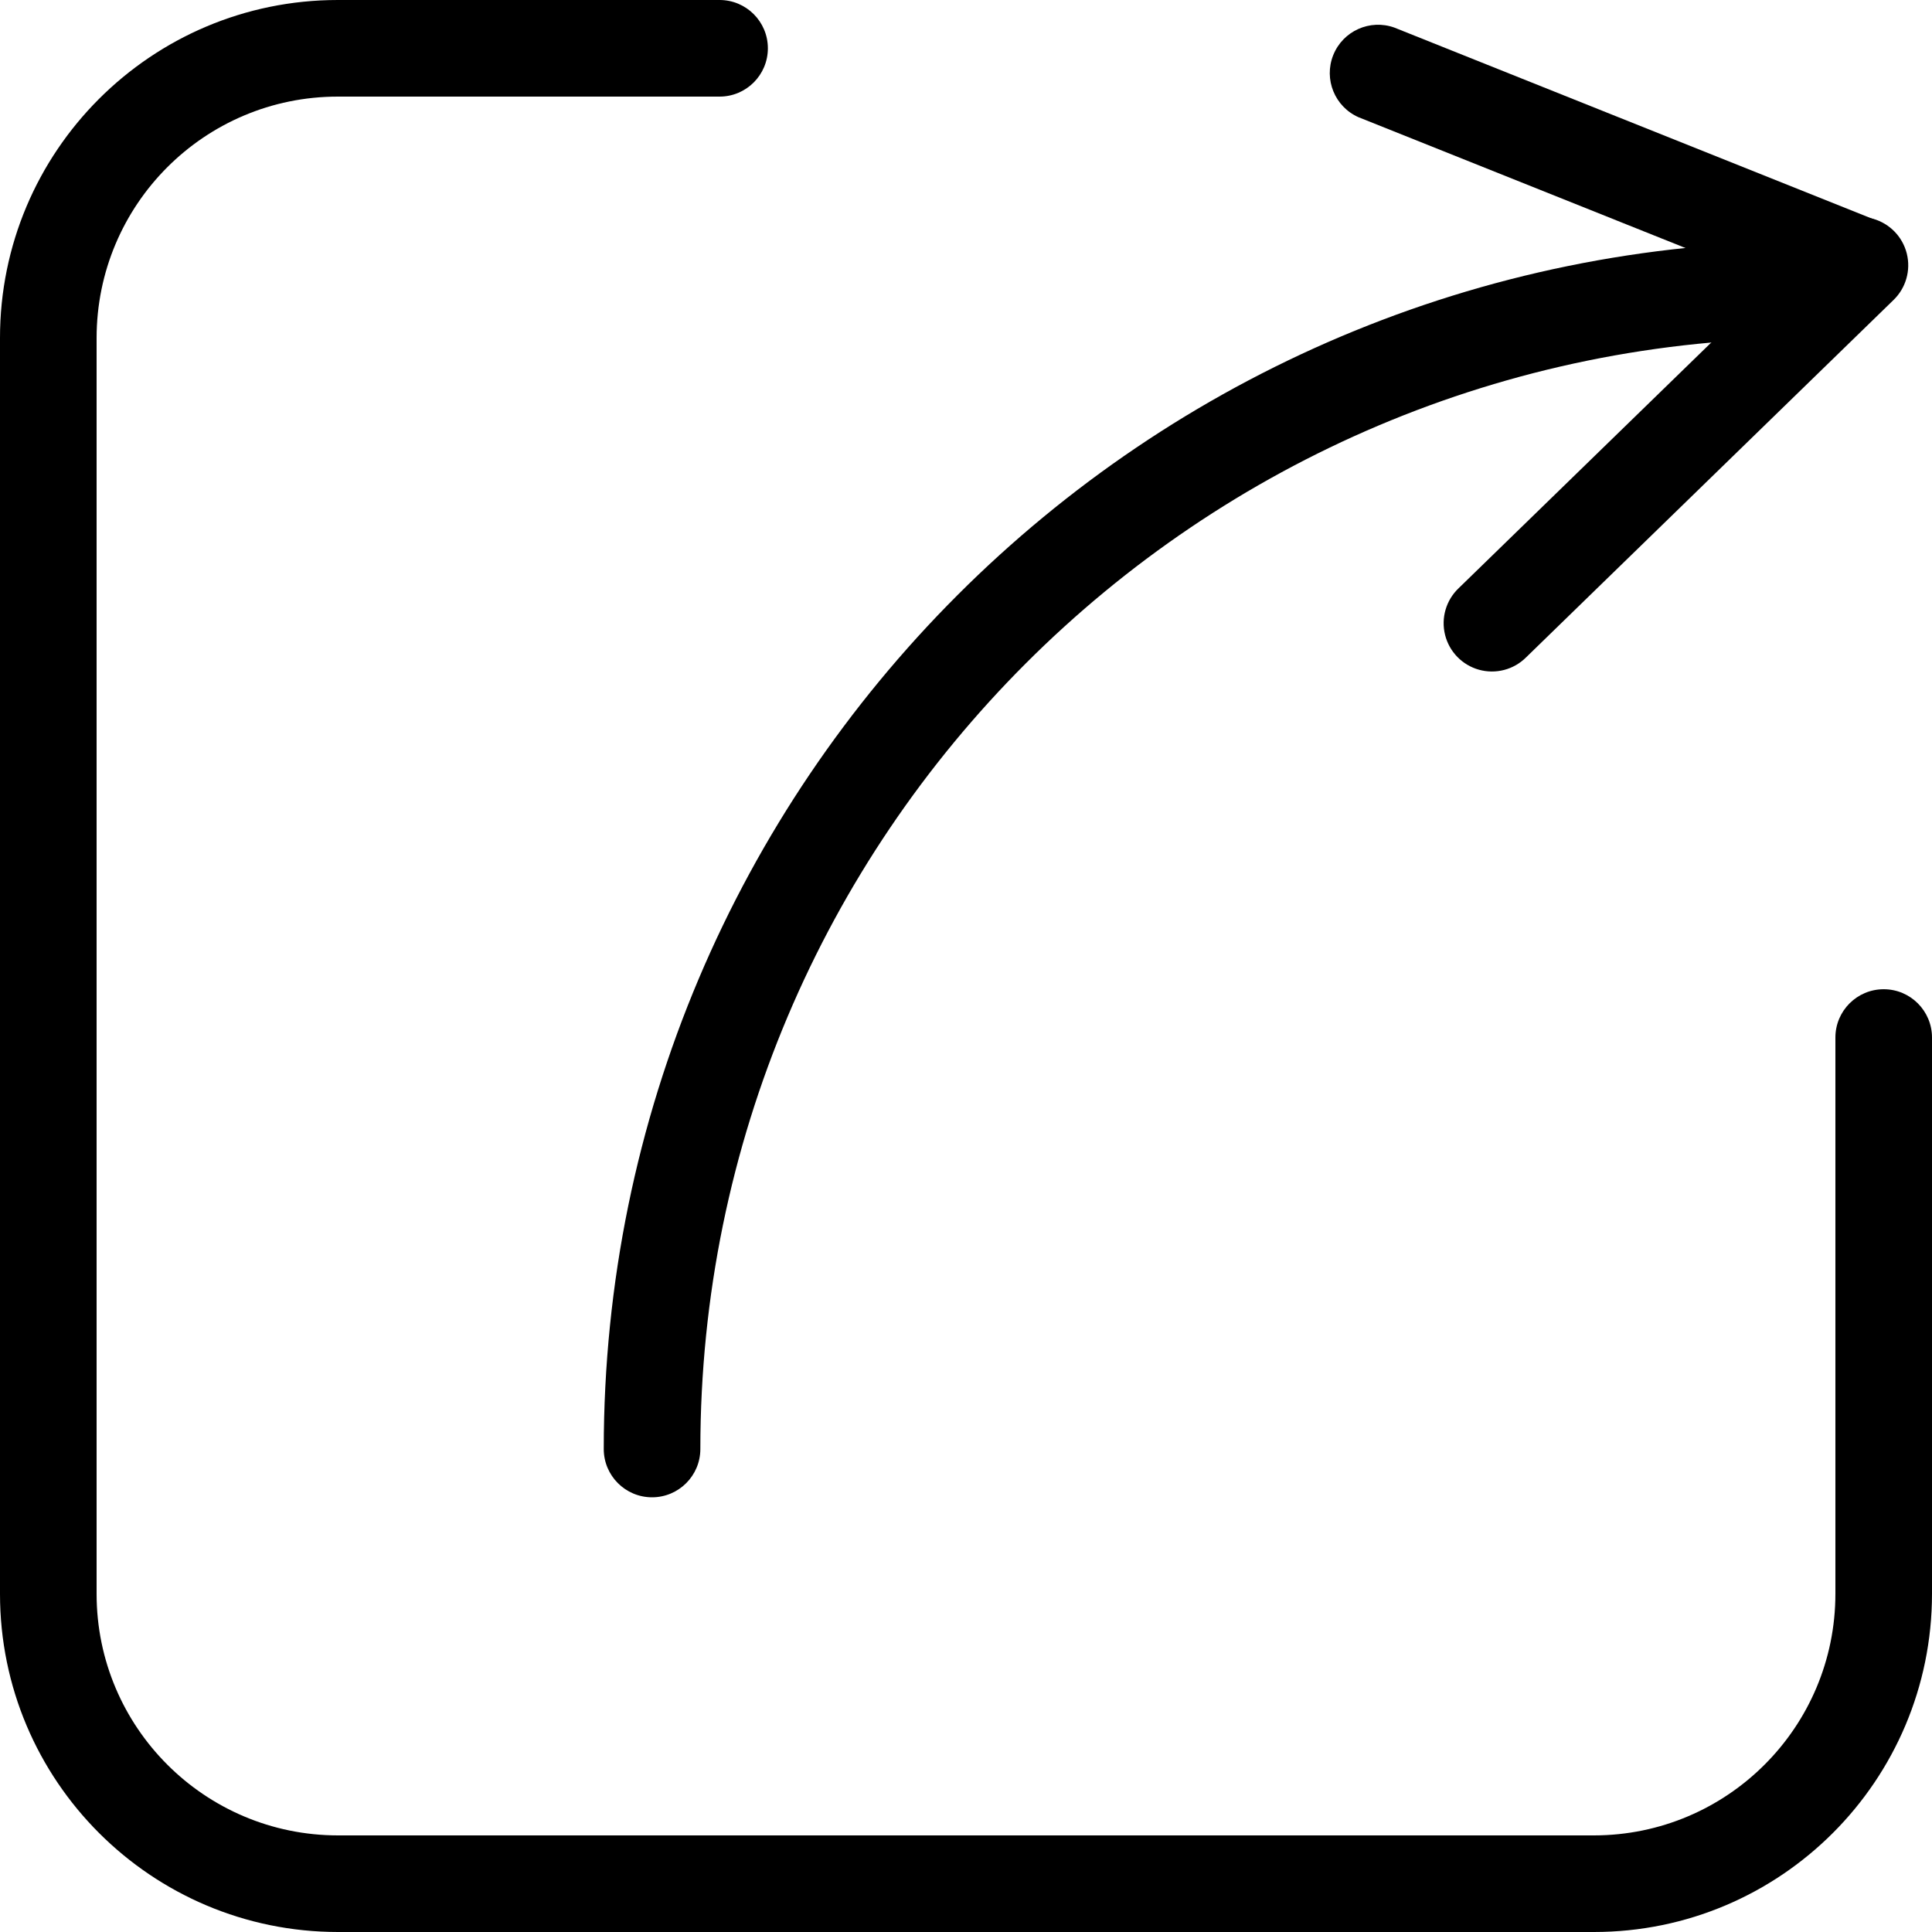
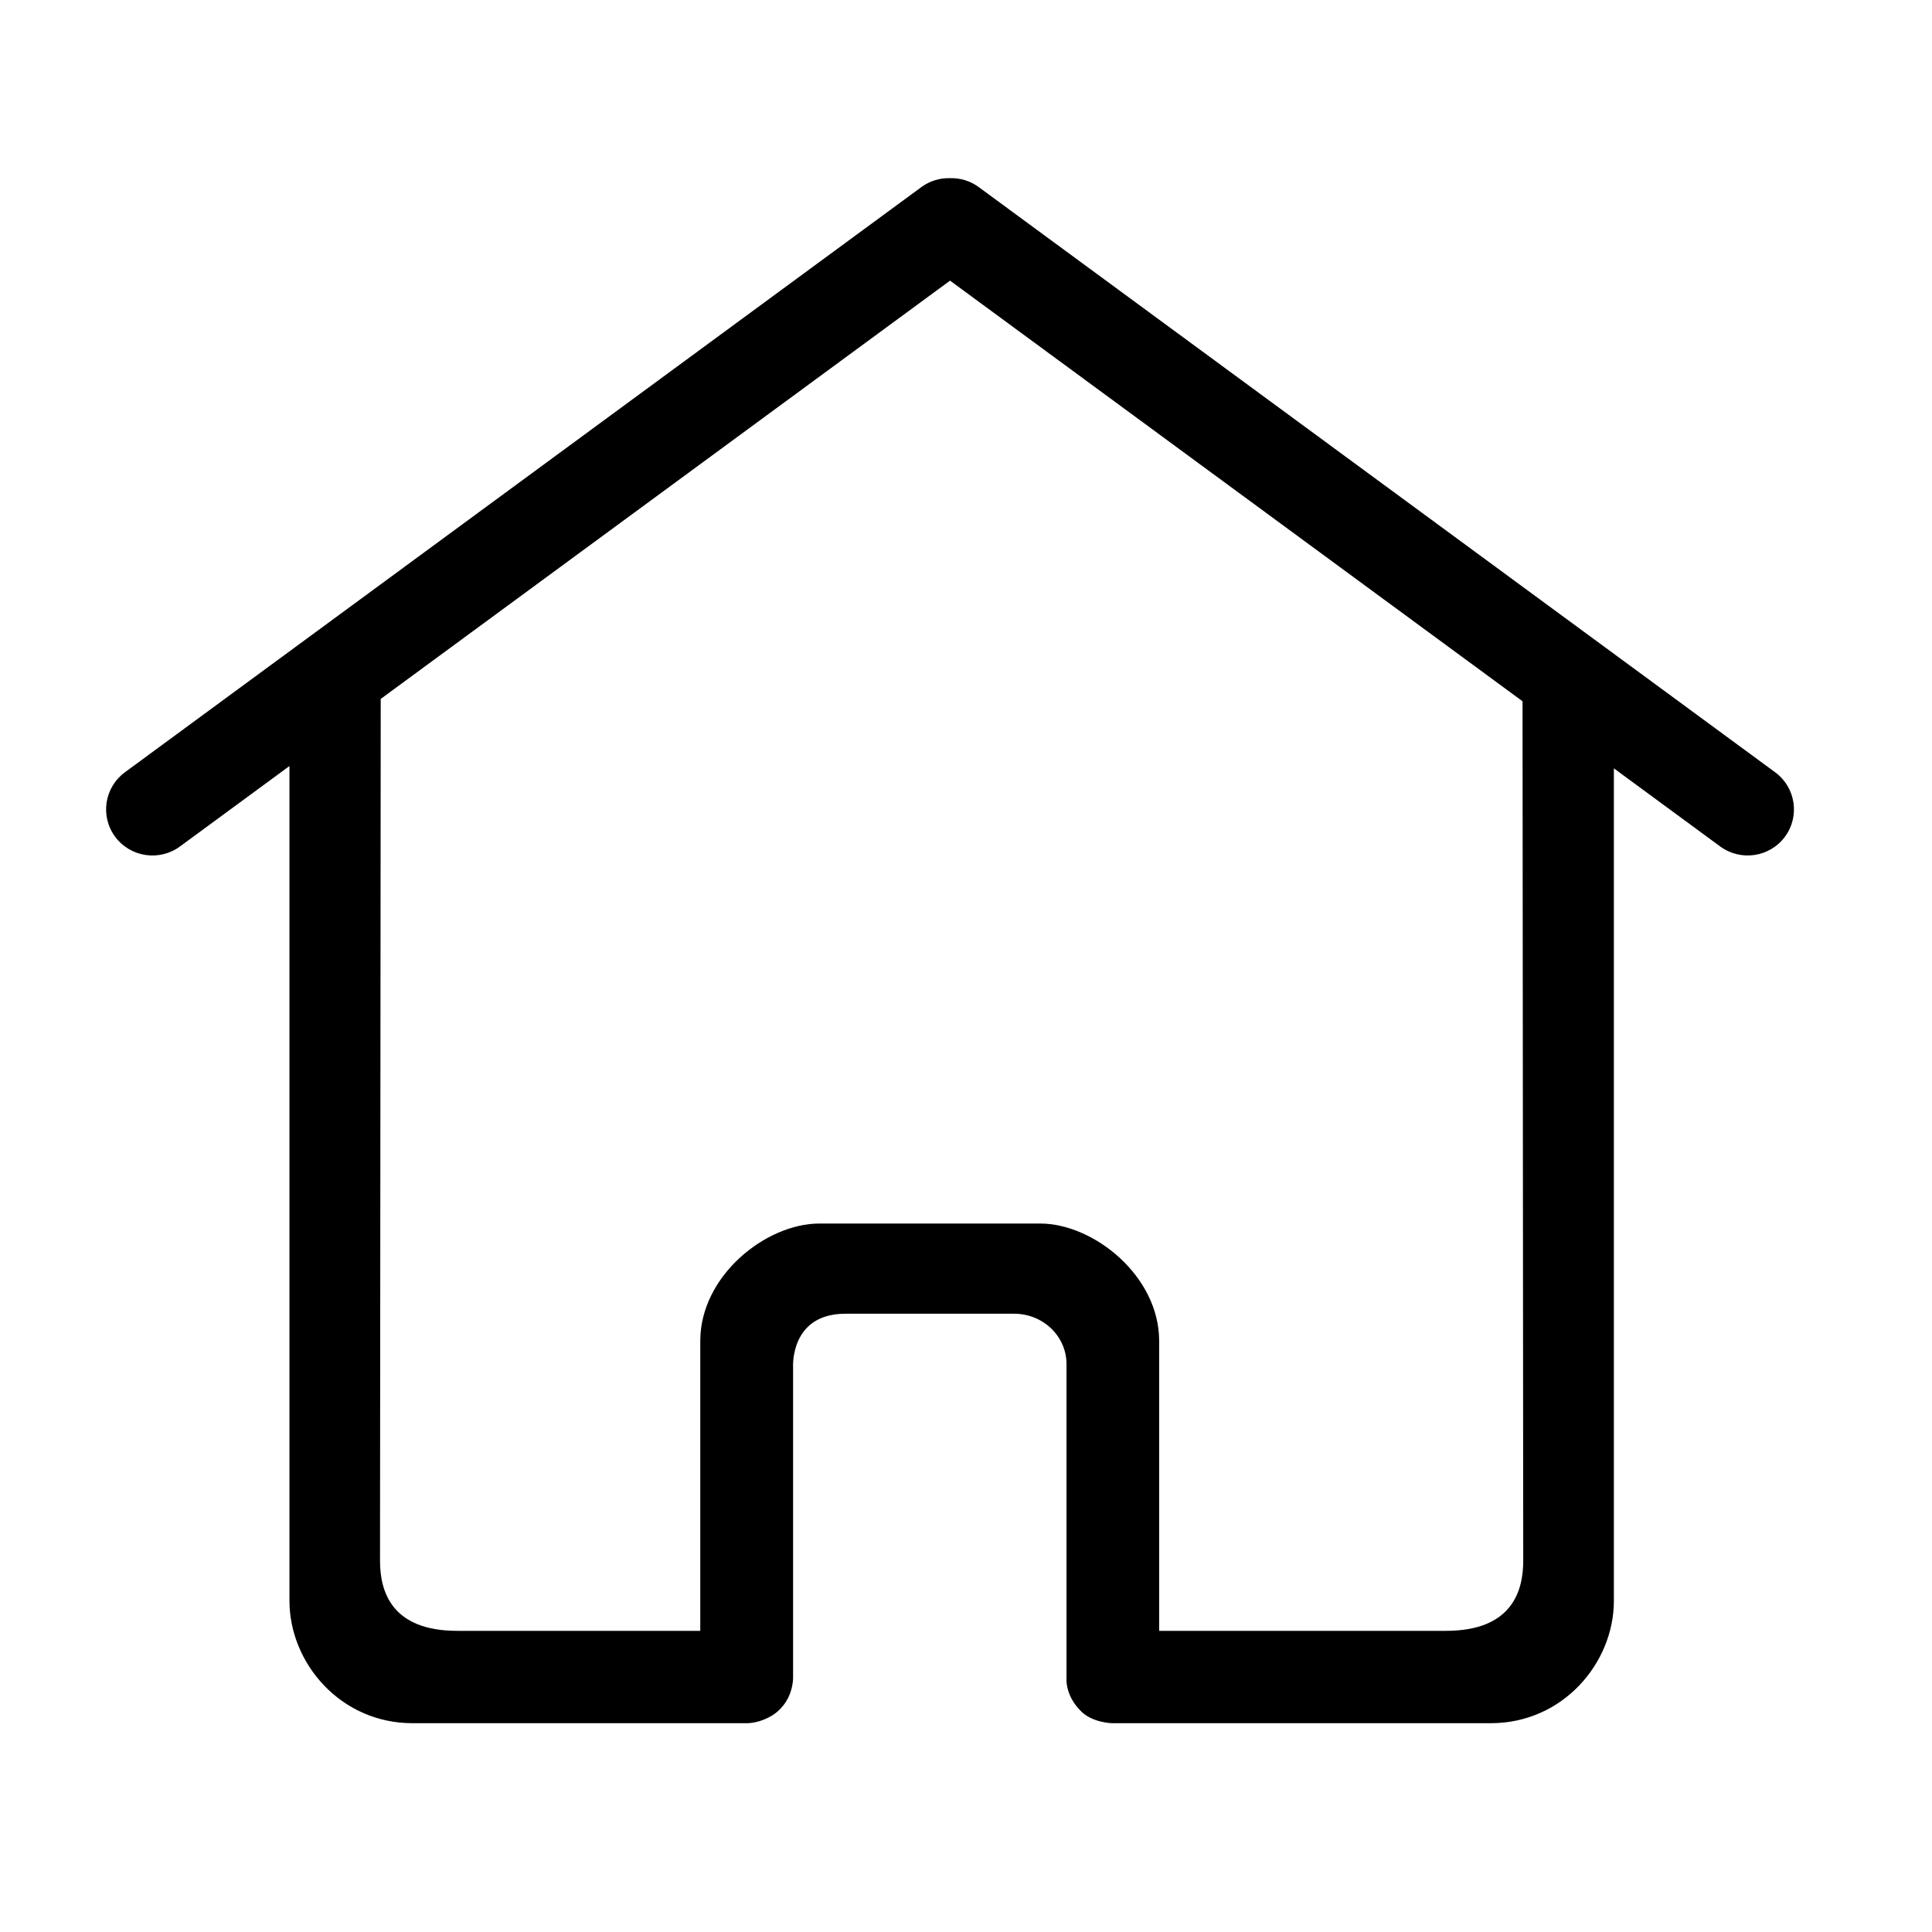
- <svg xmlns="http://www.w3.org/2000/svg" t="1562828289941" class="icon" viewBox="0 0 1024 1024" version="1.1" p-id="8072" height="200" width="200">
-   <path d="M972.8 549.914v294.758A128.077 128.077 0 0 1 844.8 972.8H179.2a128 128 0 0 1-128-128V179.2c0-70.733 57.19-128 127.872-128h202.317a25.6 25.6 0 0 0 0-51.2H179.072A179.072 179.072 0 0 0 0 179.2v665.6a179.2 179.2 0 0 0 179.2 179.2h665.6c98.944 0 179.2-80.282 179.2-179.328V549.914a25.6 25.6 0 0 0-51.2 0z" p-id="8073" />
-   <path d="M960 128c-353.459 0-640 286.541-640 640a25.6 25.6 0 0 0 51.2 0c0-325.197 263.603-588.8 588.8-588.8a25.6 25.6 0 0 0 0-51.2z" p-id="8074" />
-   <path d="M720.102 62.157l256 102.4a25.6 25.6 0 0 0 18.995-47.514l-256-102.4a25.6 25.6 0 0 0-18.995 47.514z" p-id="8075" />
-   <path d="M808.806 348.467l194.637-189.312a25.6 25.6 0 1 0-35.686-36.71L773.12 311.757a25.6 25.6 0 1 0 35.686 36.71z" p-id="8076" />
+ <svg xmlns="http://www.w3.org/2000/svg" t="1562836980627" class="icon" viewBox="0 0 1024 1024" version="1.1" p-id="14750" height="200" width="200">
+   <path d="M940.851 409.313 518.779 99.185c-4.588-3.379-9.953-4.895-15.237-4.751-5.284-0.143-10.67 1.372-15.237 4.751L66.212 409.313c-10.916 8.028-13.23 23.327-5.181 34.181 8.049 10.875 23.429 13.169 34.345 5.161l58.04-42.639 0 442.45c0 33.034 27.116 64.86 65.167 64.86l177.193 0c0 0 4.997 0.164 10.732-2.621 2.642-1.208 5.366-2.99 7.619-5.591 6.226-6.615 6.226-15.544 6.226-15.544l0-164.966c0 0-1.761-28.303 27.75-28.303l89.416 0c15.319 0 27.75 11.94 27.75 26.685l0 167.854c0 0-0.123 8.09 7.004 15.421 6.083 6.943 17.244 7.066 17.244 7.066l200.704 0c38.052 0 65.167-31.826 65.167-64.86L855.388 407.245l56.34 41.39c10.916 8.028 26.296 5.714 34.345-5.161C954.081 432.62 951.767 417.321 940.851 409.313L940.851 409.313M807.342 827.249c0 16.118-5.98 37.13-40.94 37.13l-152.023 0 0-153.682c0-34.386-34.673-62.198-63.119-62.198l-116.982 0c-28.447 0-63.119 27.812-63.119 62.198l0 153.682-128.799 0c-34.98 0-40.94-21.012-40.94-37.13l0.369-456.806L503.542 148.746l303.432 222.945L807.342 827.249 807.342 827.249M807.342 827.249" p-id="14751" />
</svg>
